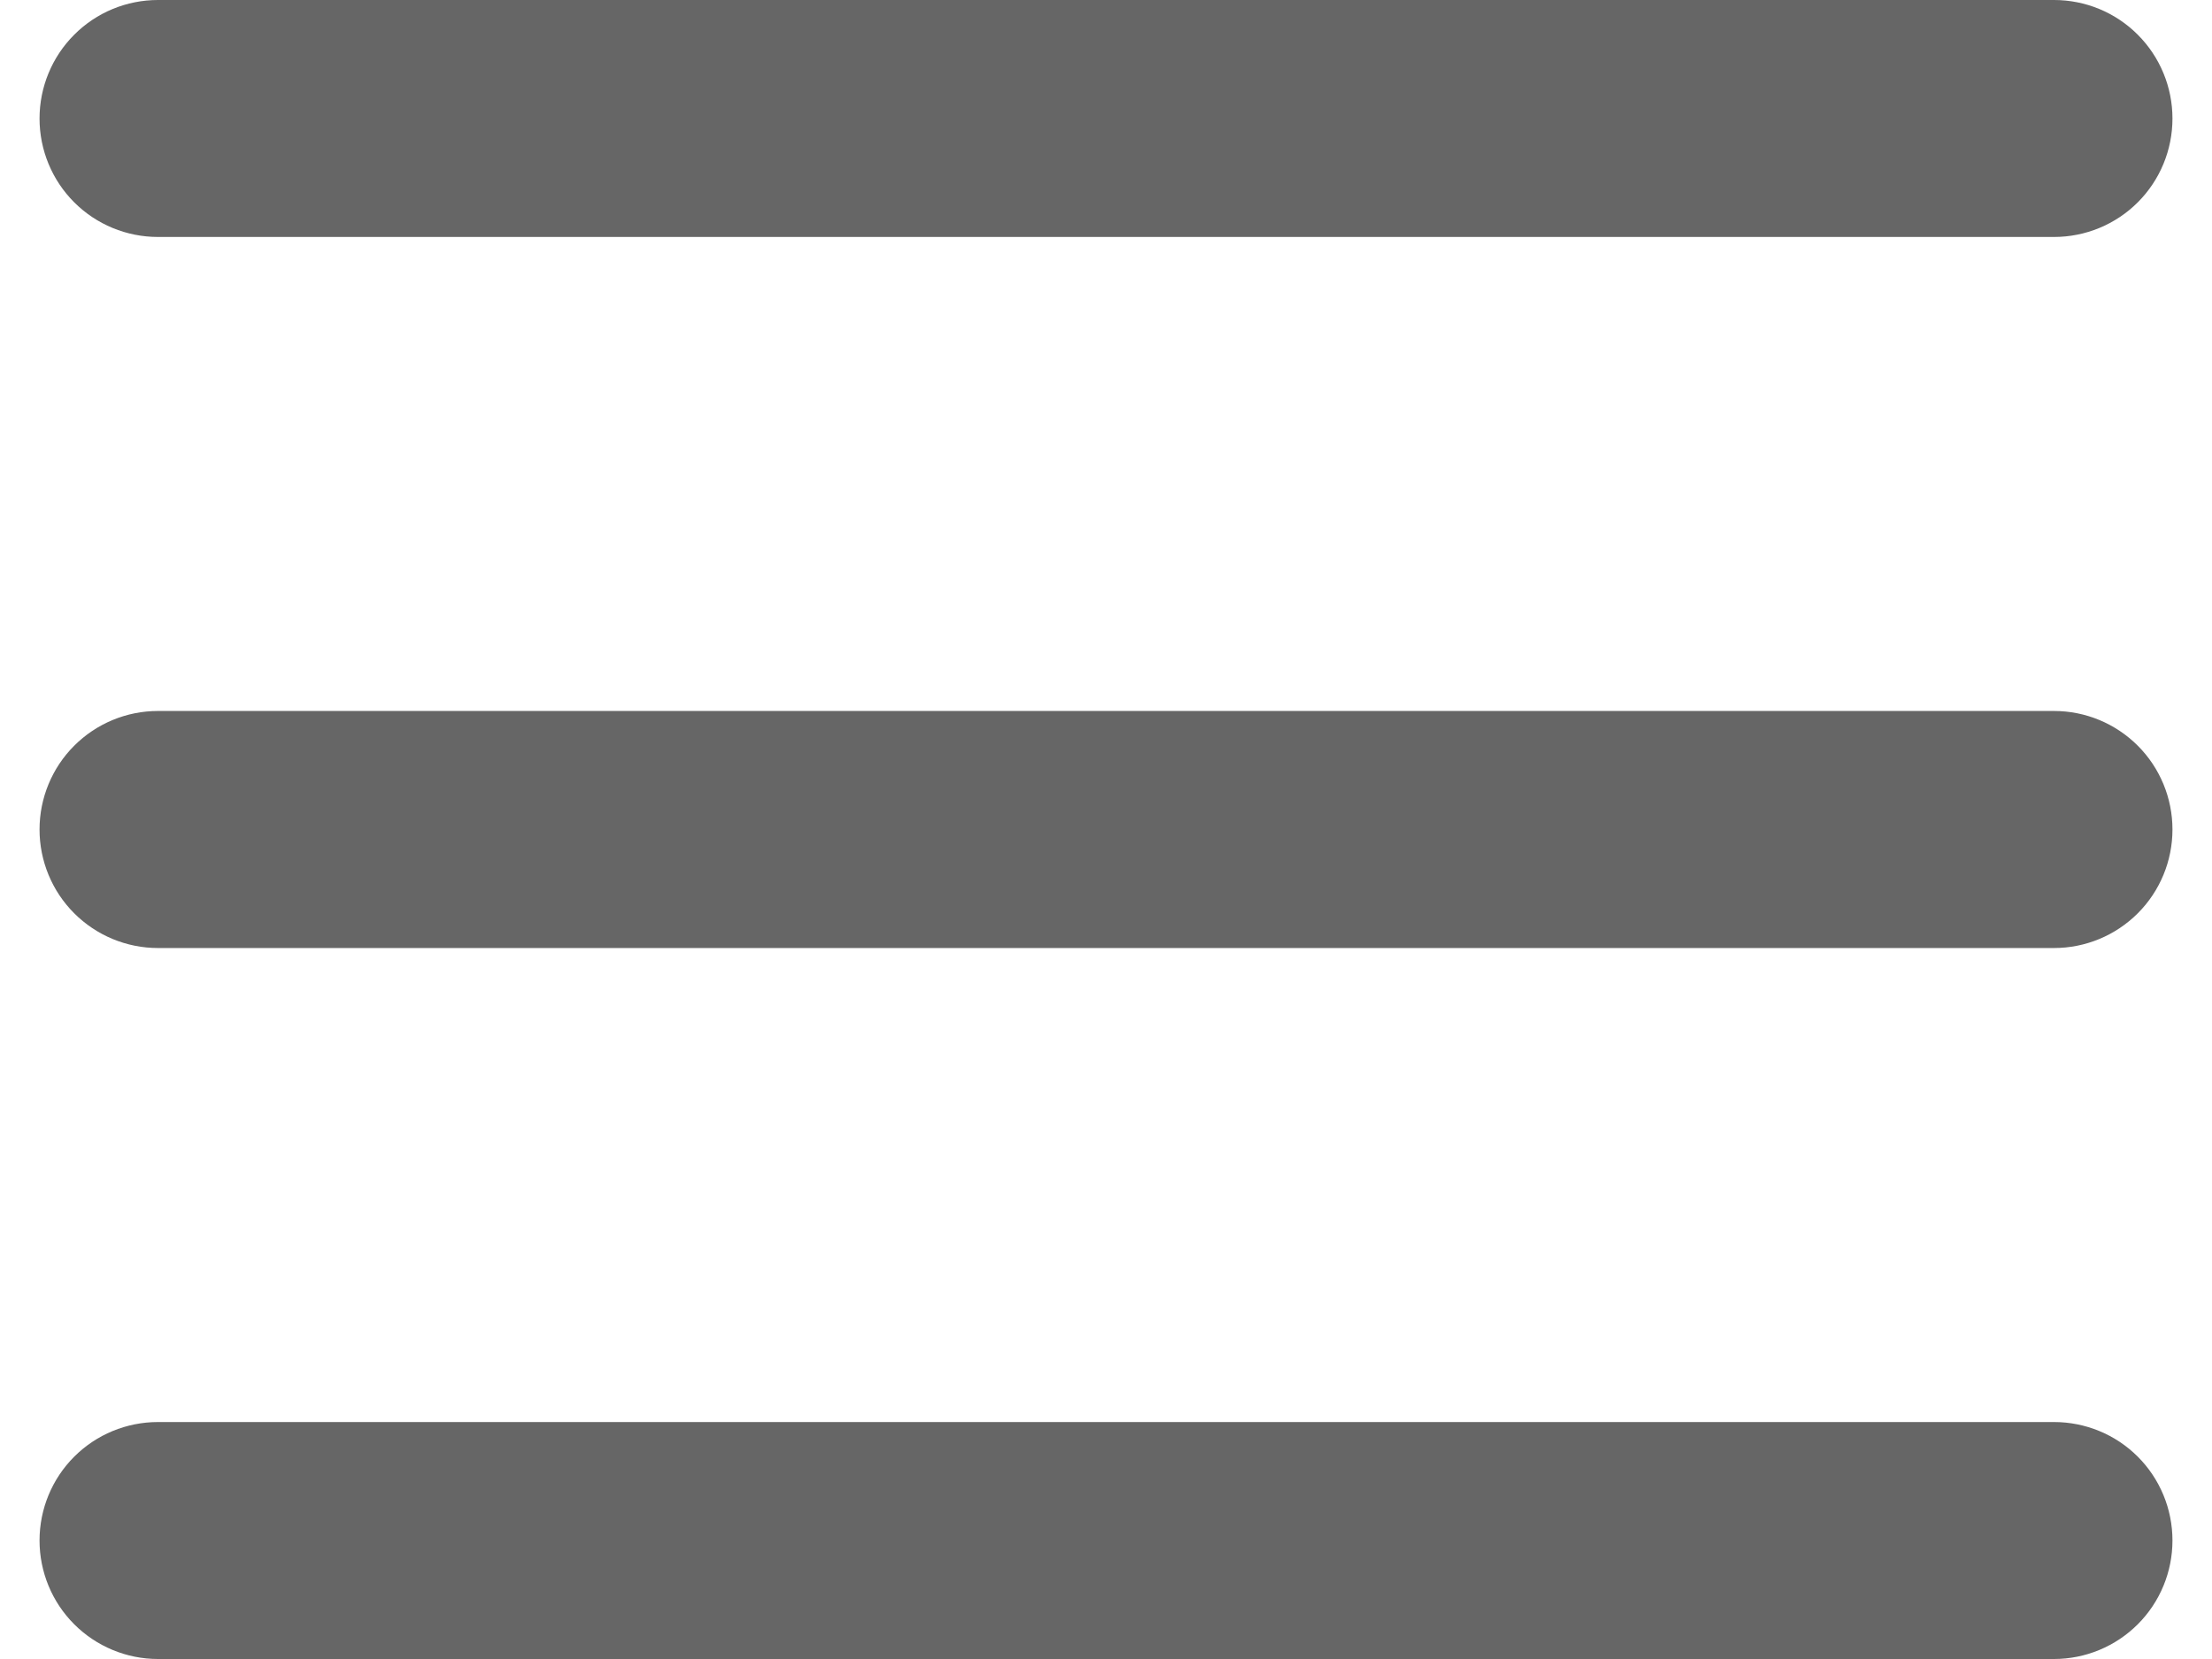
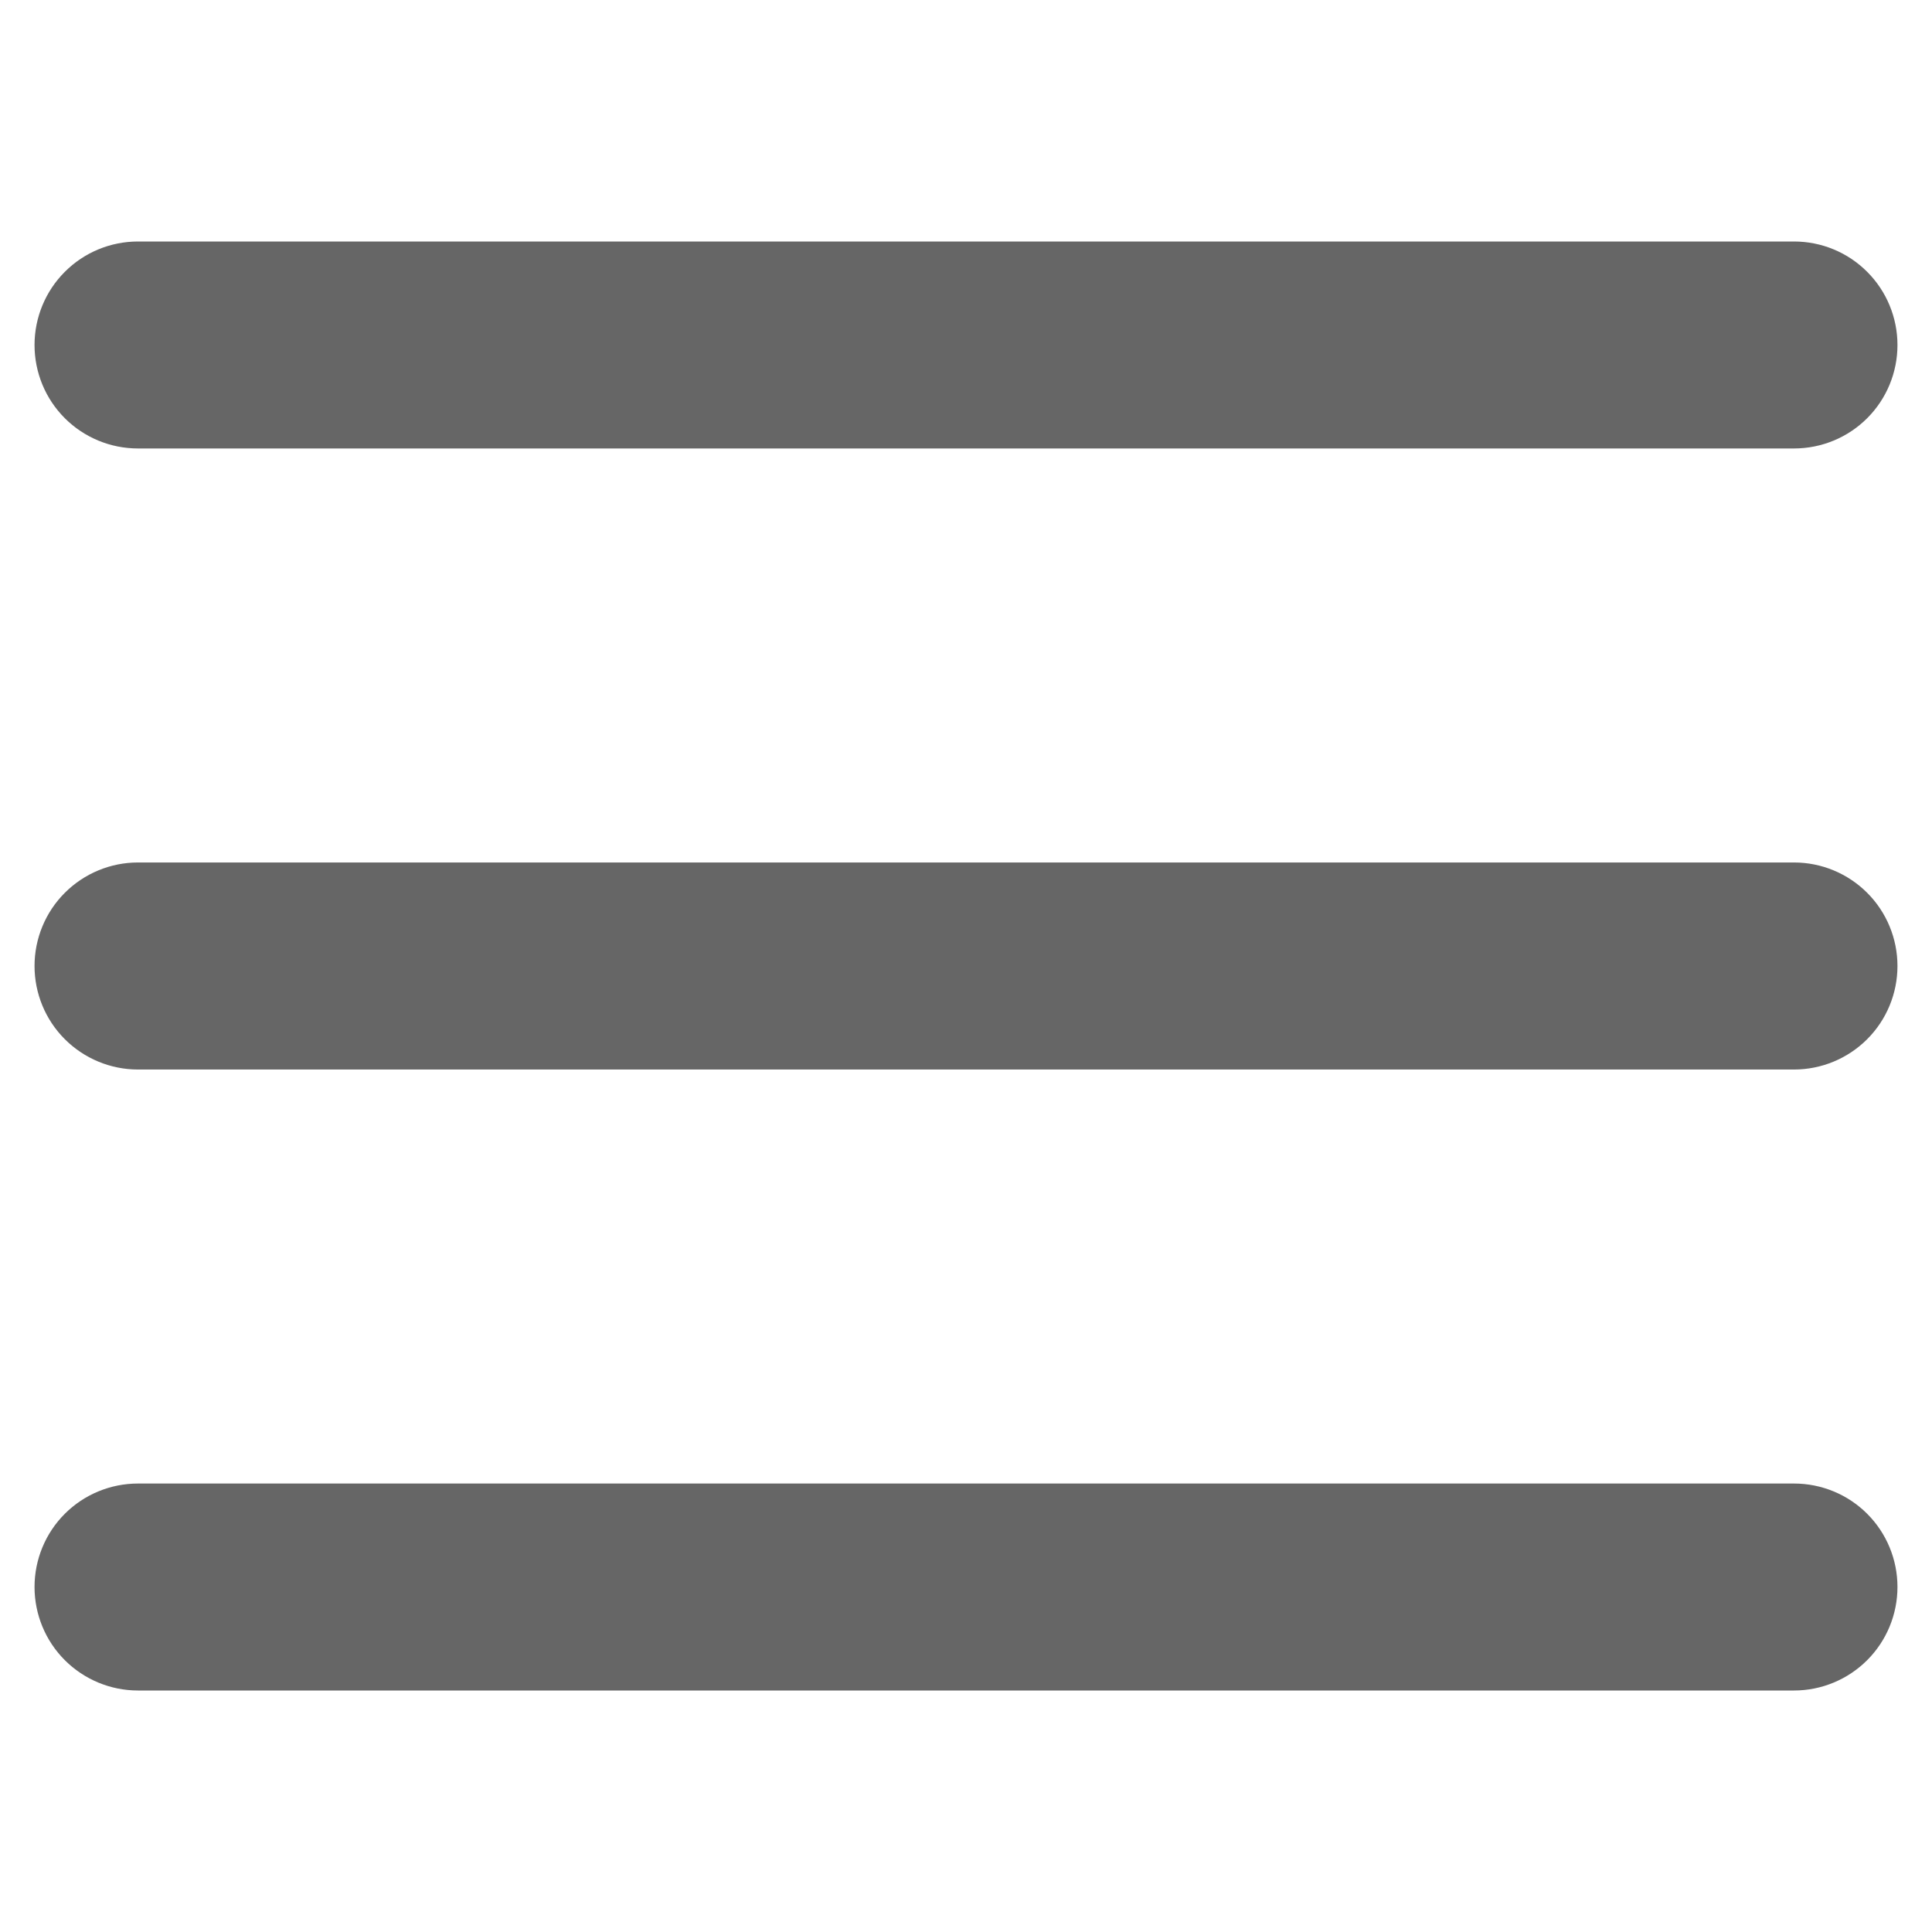
- <svg xmlns="http://www.w3.org/2000/svg" width="24" height="18" viewBox="0 0 24 18" fill="none">
+ <svg xmlns="http://www.w3.org/2000/svg" width="24" height="24" viewBox="0 0 24 24" fill="none">
  <g opacity="0.6">
-     <path fill-rule="evenodd" clip-rule="evenodd" d="M0.429 1.286C0.429 0.945 0.564 0.618 0.805 0.377C1.046 0.135 1.373 0 1.714 0H22.286C22.627 0 22.954 0.135 23.195 0.377C23.436 0.618 23.571 0.945 23.571 1.286C23.571 1.627 23.436 1.954 23.195 2.195C22.954 2.436 22.627 2.571 22.286 2.571H1.714C1.373 2.571 1.046 2.436 0.805 2.195C0.564 1.954 0.429 1.627 0.429 1.286ZM0.429 9C0.429 8.659 0.564 8.332 0.805 8.091C1.046 7.85 1.373 7.714 1.714 7.714H22.286C22.627 7.714 22.954 7.85 23.195 8.091C23.436 8.332 23.571 8.659 23.571 9C23.571 9.341 23.436 9.668 23.195 9.909C22.954 10.15 22.627 10.286 22.286 10.286H1.714C1.373 10.286 1.046 10.15 0.805 9.909C0.564 9.668 0.429 9.341 0.429 9ZM0.429 16.714C0.429 16.373 0.564 16.046 0.805 15.805C1.046 15.564 1.373 15.429 1.714 15.429H22.286C22.627 15.429 22.954 15.564 23.195 15.805C23.436 16.046 23.571 16.373 23.571 16.714C23.571 17.055 23.436 17.382 23.195 17.623C22.954 17.864 22.627 18 22.286 18H1.714C1.373 18 1.046 17.864 0.805 17.623C0.564 17.382 0.429 17.055 0.429 16.714Z" fill="black" />
+     <path fill-rule="evenodd" clip-rule="evenodd" d="M0.429 4.286C0.429 3.945 0.564 3.618 0.805 3.377C1.046 3.135 1.373 3 1.714 3H22.286C22.627 3 22.954 3.135 23.195 3.377C23.436 3.618 23.571 3.945 23.571 4.286C23.571 4.627 23.436 4.954 23.195 5.195C22.954 5.436 22.627 5.571 22.286 5.571H1.714C1.373 5.571 1.046 5.436 0.805 5.195C0.564 4.954 0.429 4.627 0.429 4.286ZM0.429 12C0.429 11.659 0.564 11.332 0.805 11.091C1.046 10.85 1.373 10.714 1.714 10.714H22.286C22.627 10.714 22.954 10.85 23.195 11.091C23.436 11.332 23.571 11.659 23.571 12C23.571 12.341 23.436 12.668 23.195 12.909C22.954 13.15 22.627 13.286 22.286 13.286H1.714C1.373 13.286 1.046 13.15 0.805 12.909C0.564 12.668 0.429 12.341 0.429 12ZM0.429 19.714C0.429 19.373 0.564 19.046 0.805 18.805C1.046 18.564 1.373 18.429 1.714 18.429H22.286C22.627 18.429 22.954 18.564 23.195 18.805C23.436 19.046 23.571 19.373 23.571 19.714C23.571 20.055 23.436 20.382 23.195 20.623C22.954 20.864 22.627 21 22.286 21H1.714C1.373 21 1.046 20.864 0.805 20.623C0.564 20.382 0.429 20.055 0.429 19.714Z" fill="black" />
  </g>
</svg>
